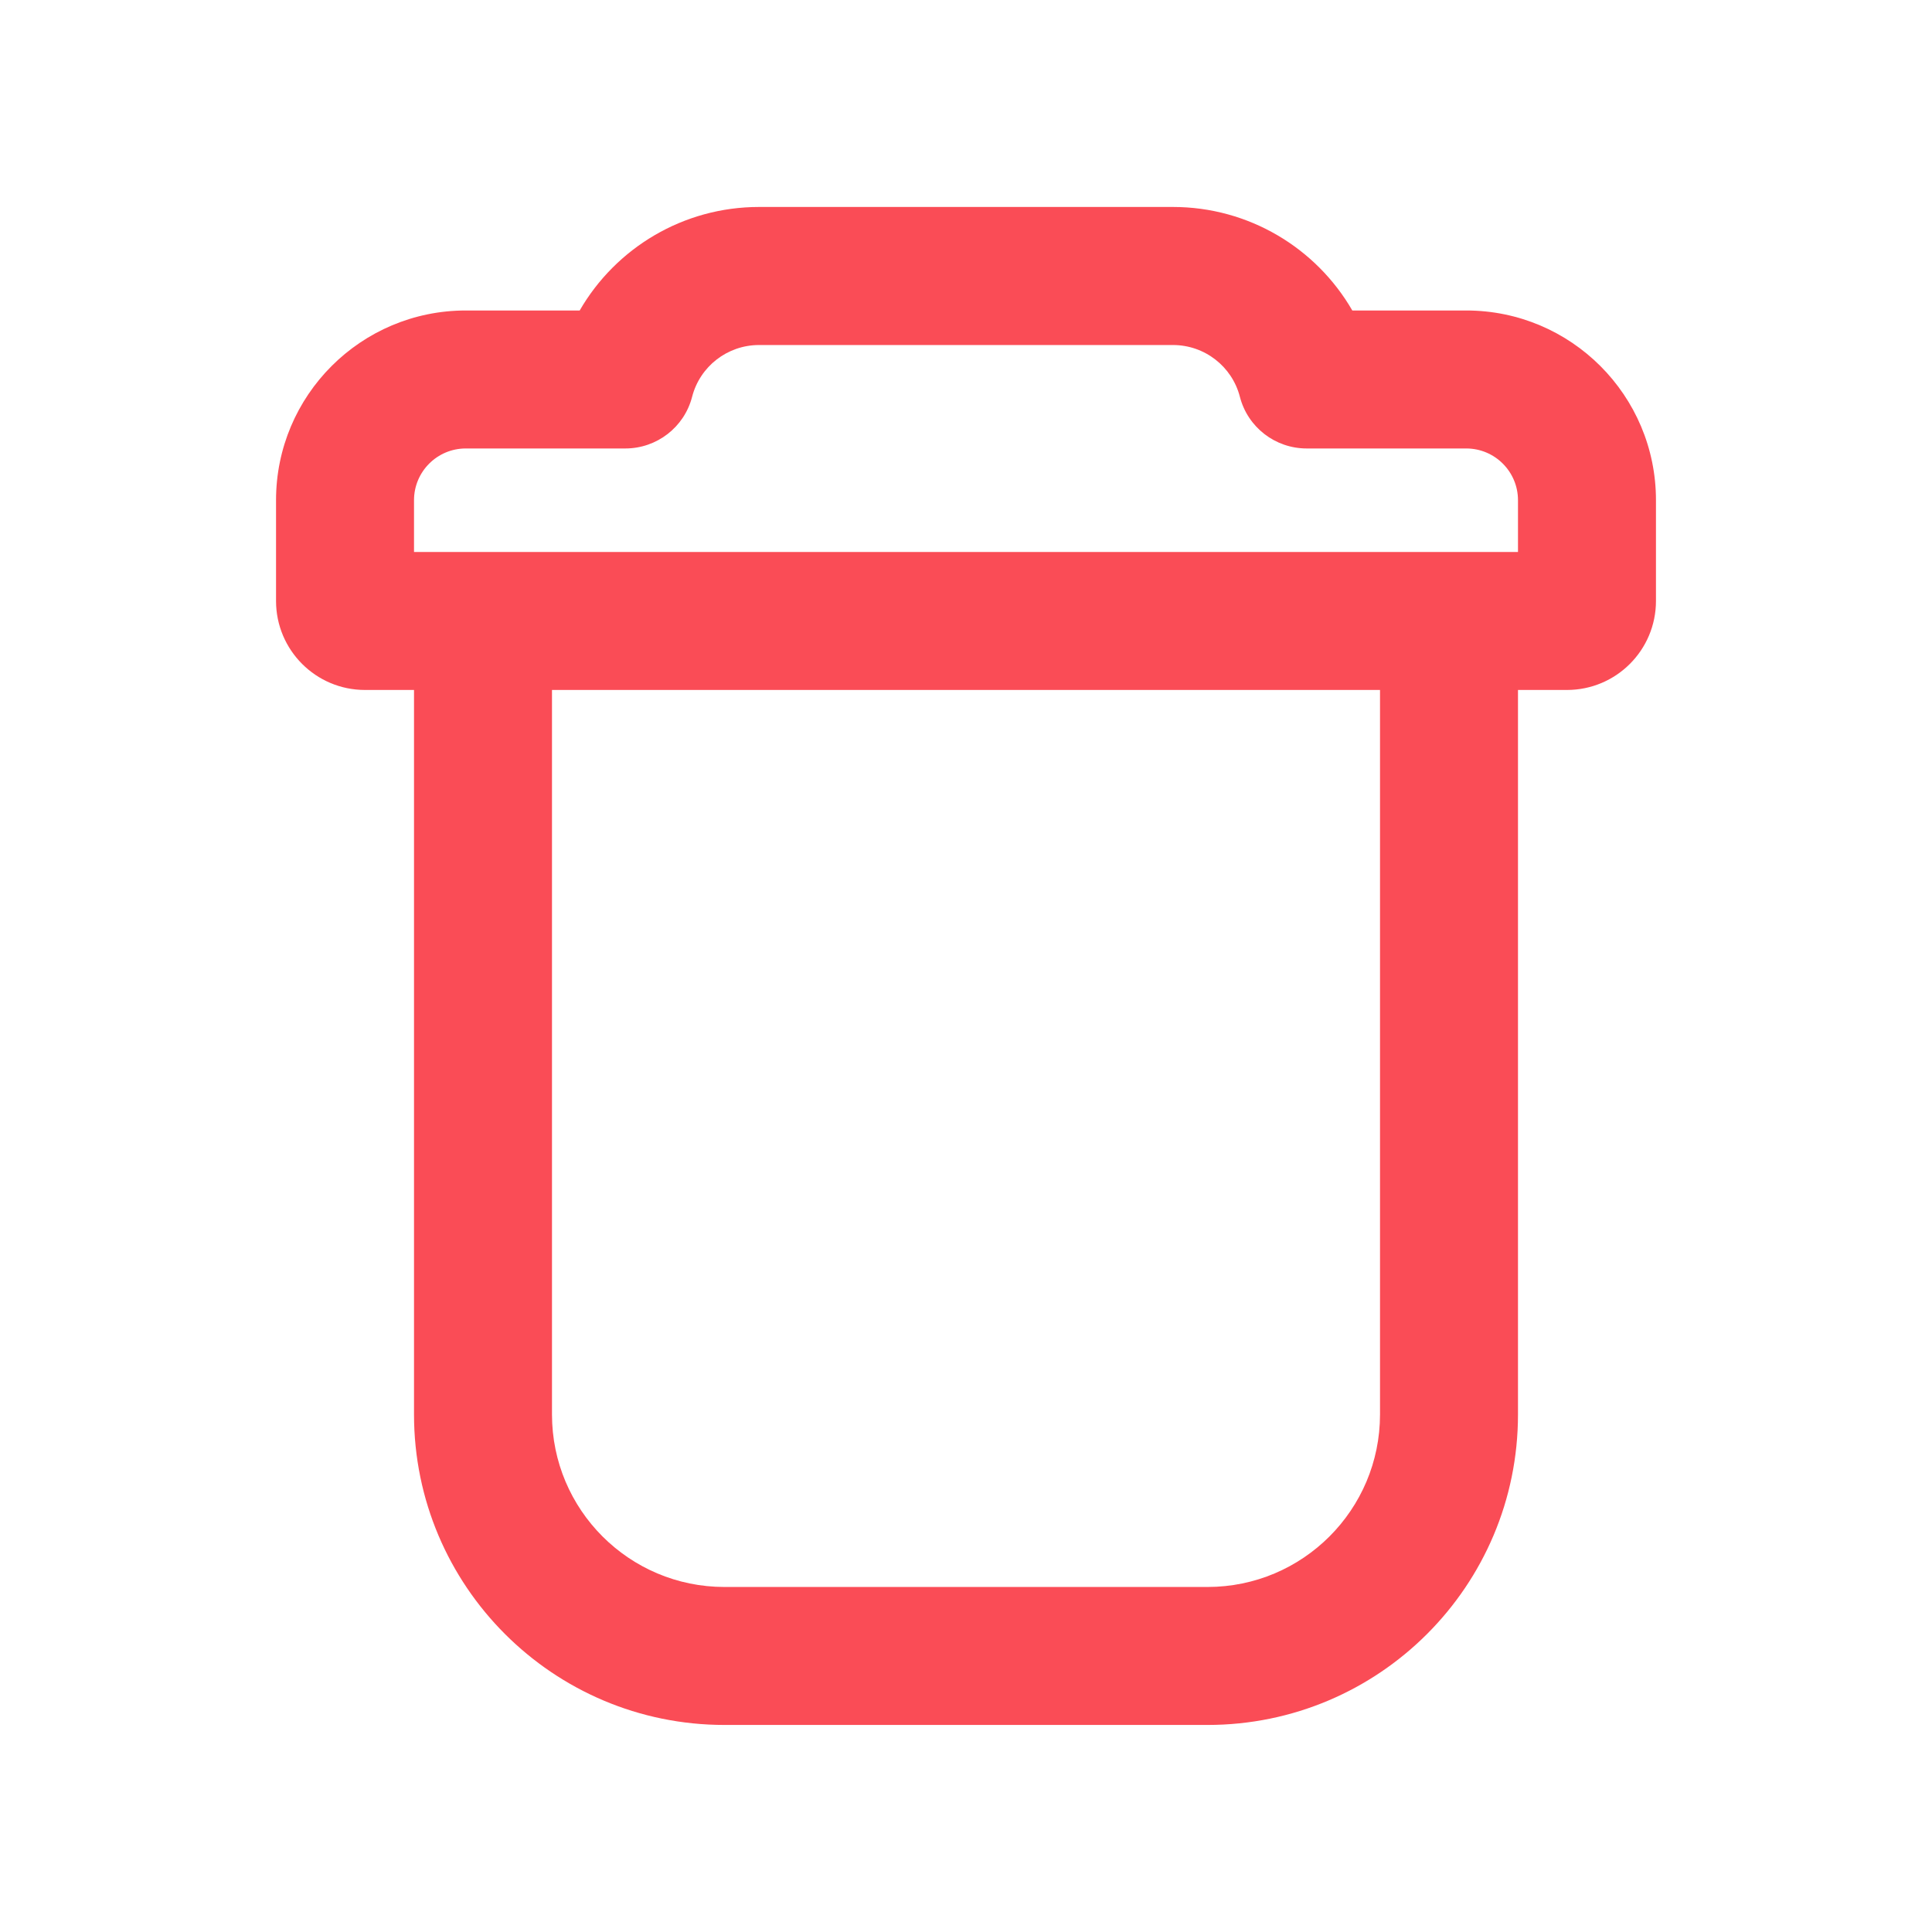
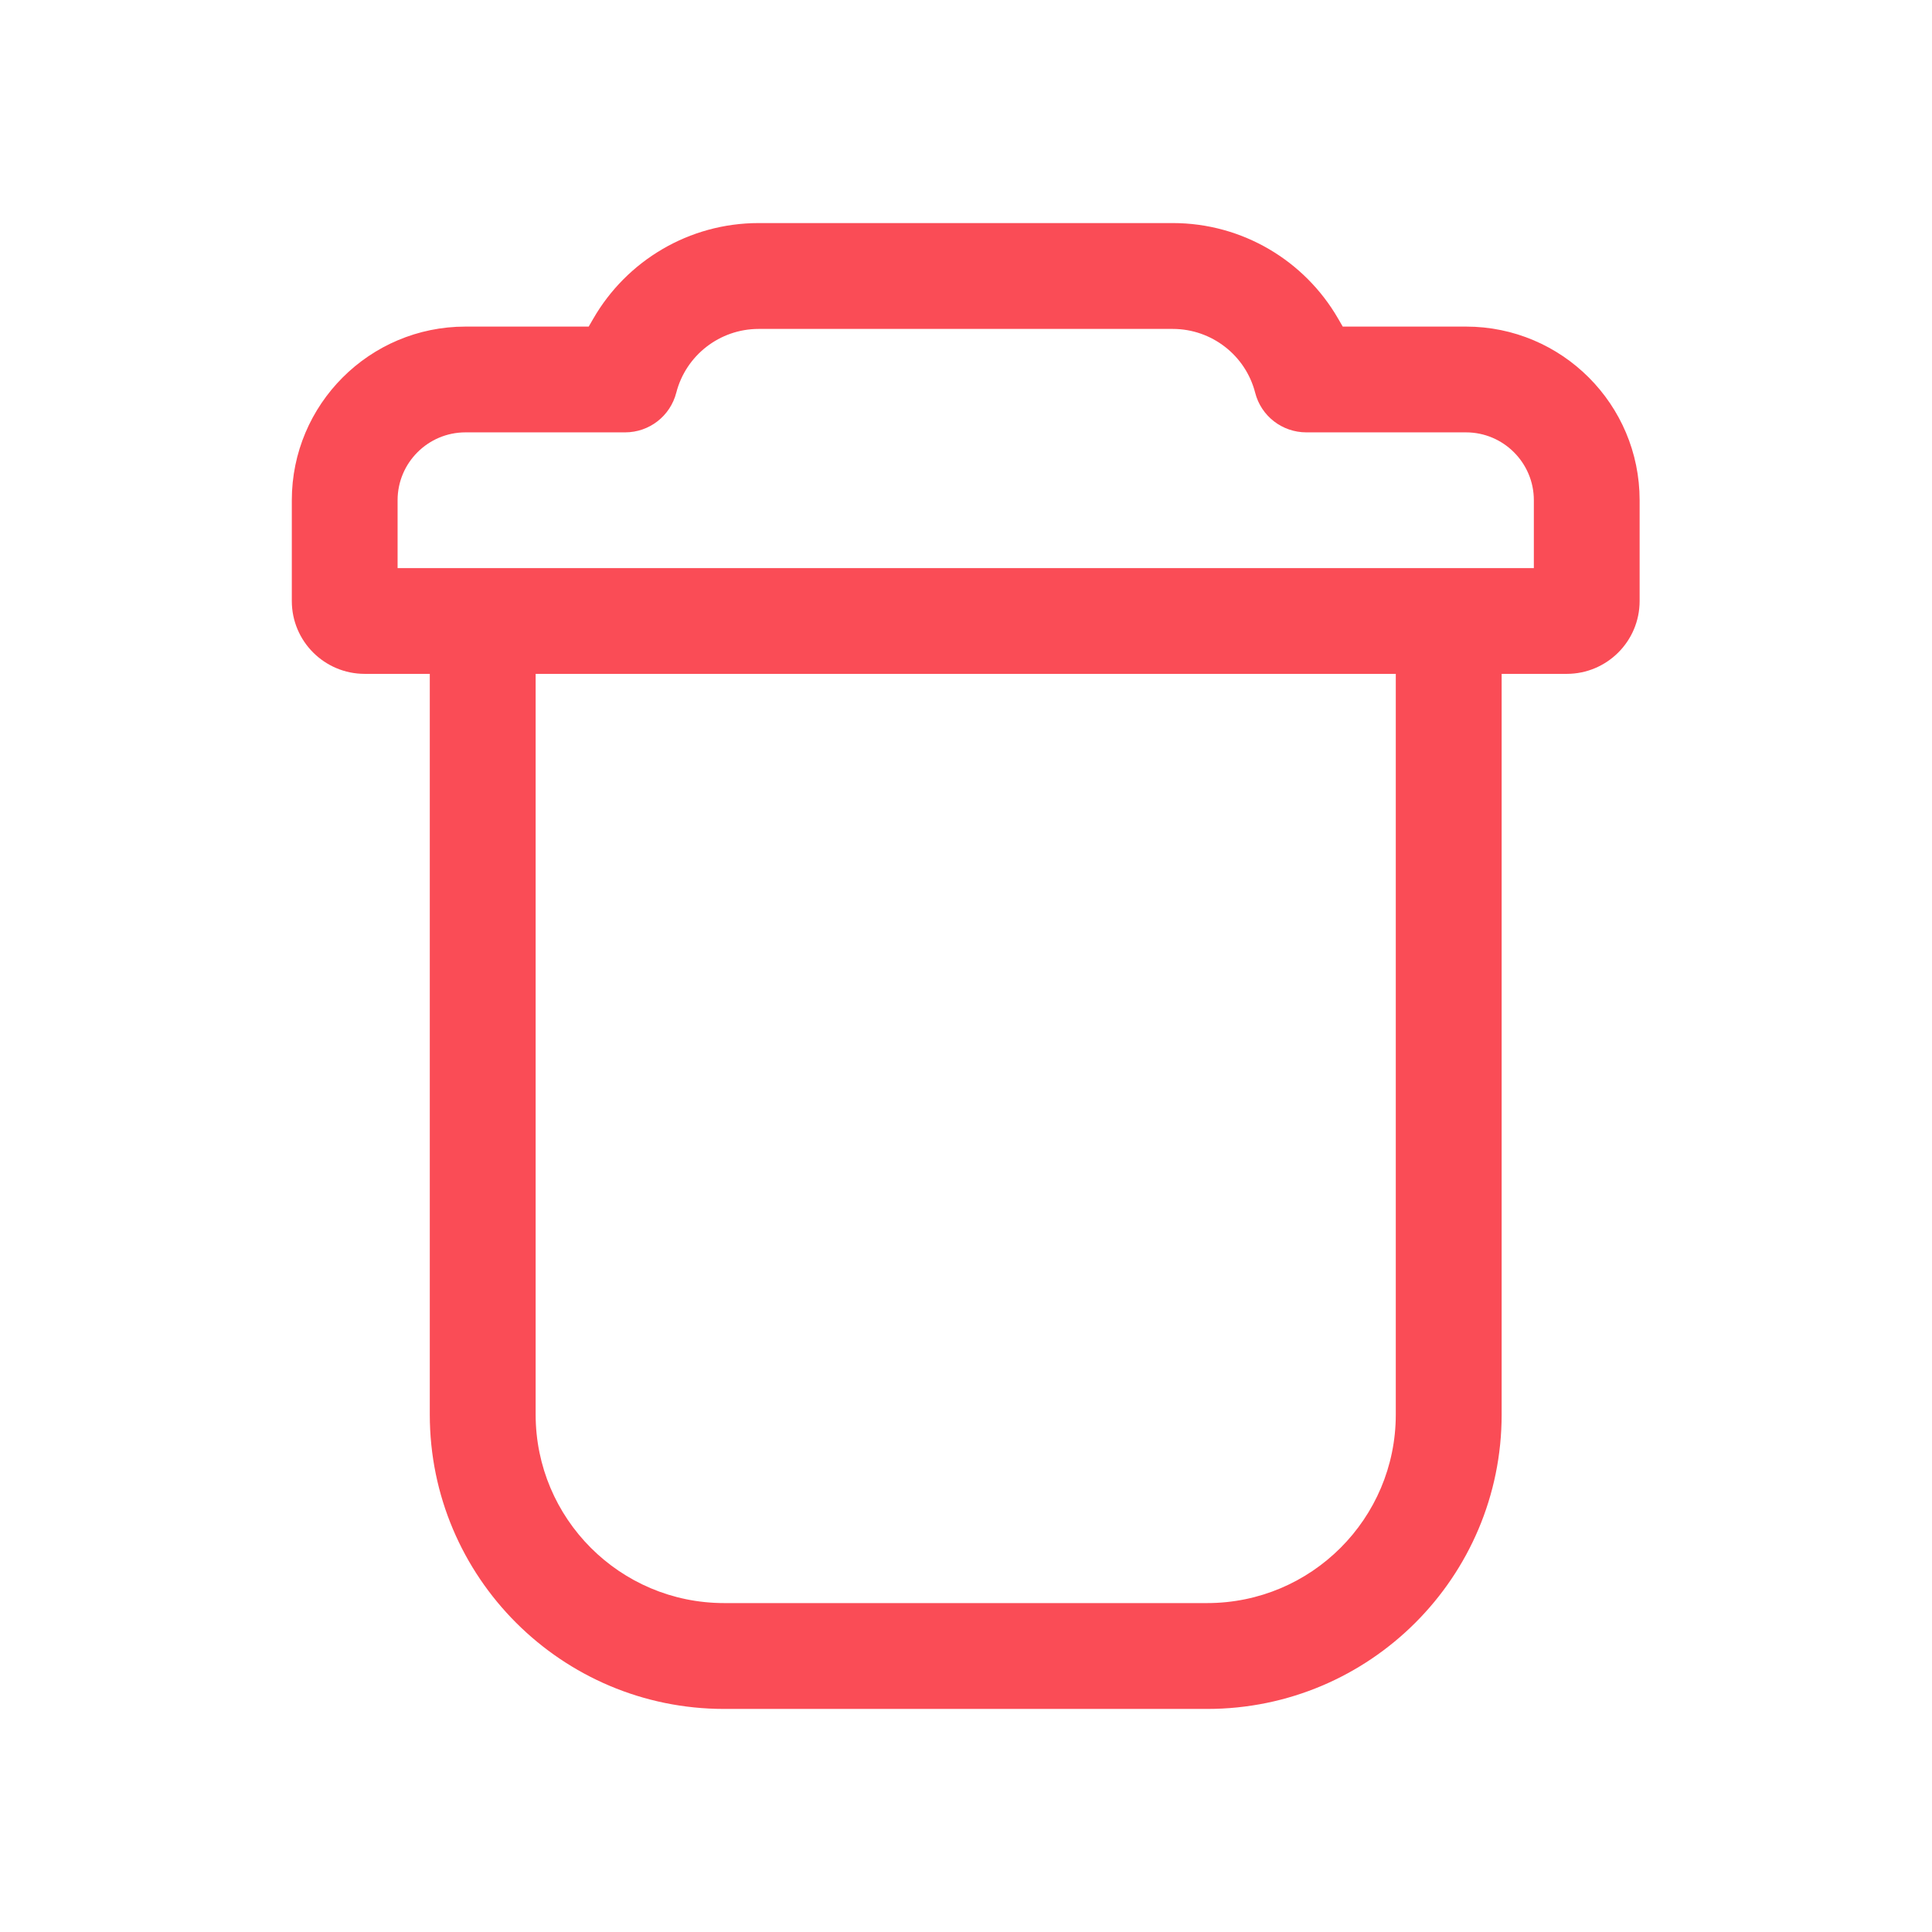
<svg xmlns="http://www.w3.org/2000/svg" width="24" height="24" viewBox="0 0 24 24" fill="none">
-   <path d="M18.857 8.571V17.571C18.857 19.701 17.13 21.428 15 21.428H9C6.87 21.428 5.143 19.701 5.143 17.571V8.571H4.534C3.924 8.571 3.429 8.076 3.429 7.465V6.214C3.429 4.912 4.484 3.857 5.786 3.857H7.201C7.65 3.08 8.488 2.571 9.429 2.571H14.571C15.512 2.571 16.35 3.08 16.799 3.857H18.214C19.516 3.857 20.571 4.912 20.571 6.214V7.465C20.571 8.076 20.076 8.571 19.465 8.571H18.857ZM18 6.857H18.857V6.214C18.857 5.859 18.569 5.571 18.214 5.571H16.232C15.841 5.571 15.499 5.307 15.402 4.928C15.305 4.553 14.965 4.286 14.571 4.286H9.429C9.035 4.286 8.695 4.553 8.598 4.928C8.501 5.307 8.159 5.571 7.768 5.571H5.786C5.431 5.571 5.143 5.859 5.143 6.214V6.857H6H18ZM6.857 8.571V17.571C6.857 18.755 7.817 19.714 9 19.714H15C16.183 19.714 17.143 18.755 17.143 17.571V8.571H6.857Z" fill="#FA4C56" />
+   <path fill-rule="evenodd" clip-rule="evenodd" d="M18.654 8.371H19.462C19.962 8.371 20.368 7.966 20.368 7.466V6.214C20.368 5.023 19.402 4.057 18.211 4.057H16.68L16.622 3.957C16.208 3.24 15.435 2.771 14.568 2.771H9.425C8.558 2.771 7.785 3.24 7.371 3.957L7.313 4.057H5.782C4.591 4.057 3.625 5.023 3.625 6.214V7.466C3.625 7.966 4.031 8.371 4.531 8.371H5.339V17.572C5.339 19.591 6.977 21.229 8.996 21.229H14.996C17.016 21.229 18.654 19.591 18.654 17.572V8.371ZM19.054 7.057H4.939V6.214C4.939 5.749 5.317 5.371 5.782 5.371H7.765C8.065 5.371 8.326 5.169 8.401 4.878C8.52 4.415 8.94 4.086 9.425 4.086H14.568C15.053 4.086 15.473 4.415 15.592 4.878C15.666 5.169 15.928 5.371 16.228 5.371H18.211C18.676 5.371 19.054 5.749 19.054 6.214V7.057ZM6.654 8.371H17.339V17.572C17.339 18.865 16.29 19.914 14.996 19.914H8.996C7.702 19.914 6.654 18.865 6.654 17.572V8.371Z" fill="#FA4C56" />
</svg>
